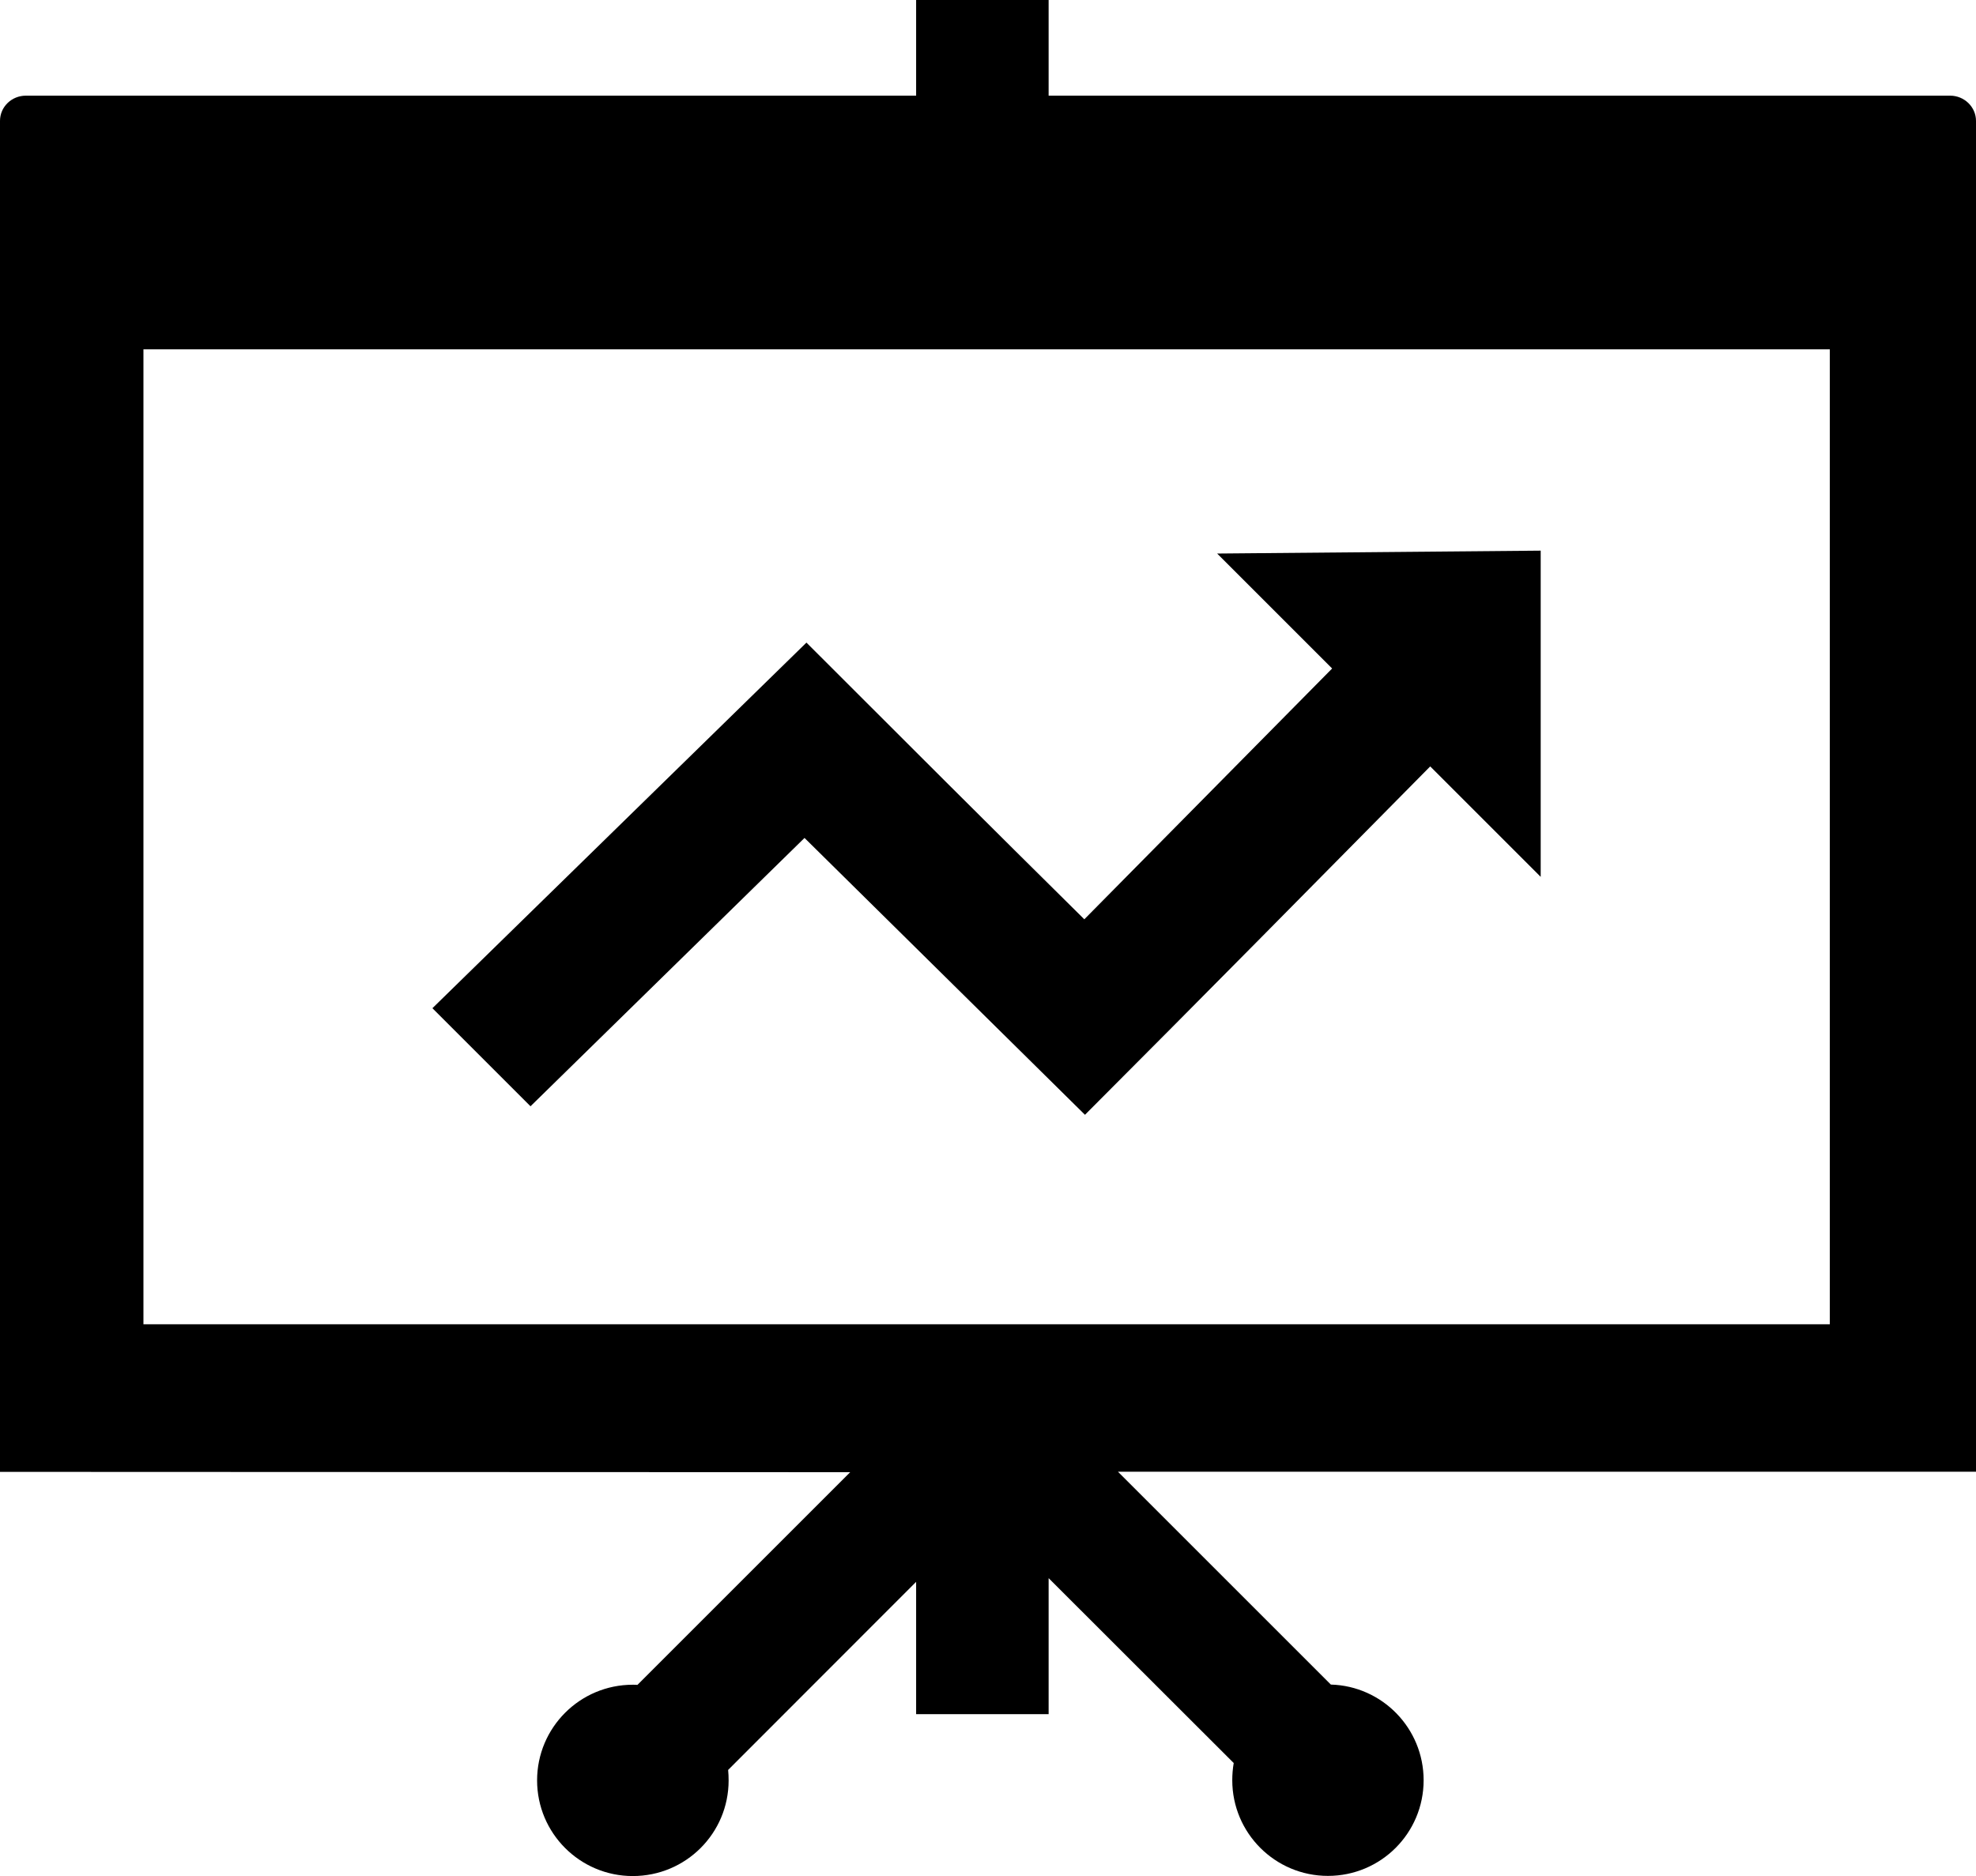
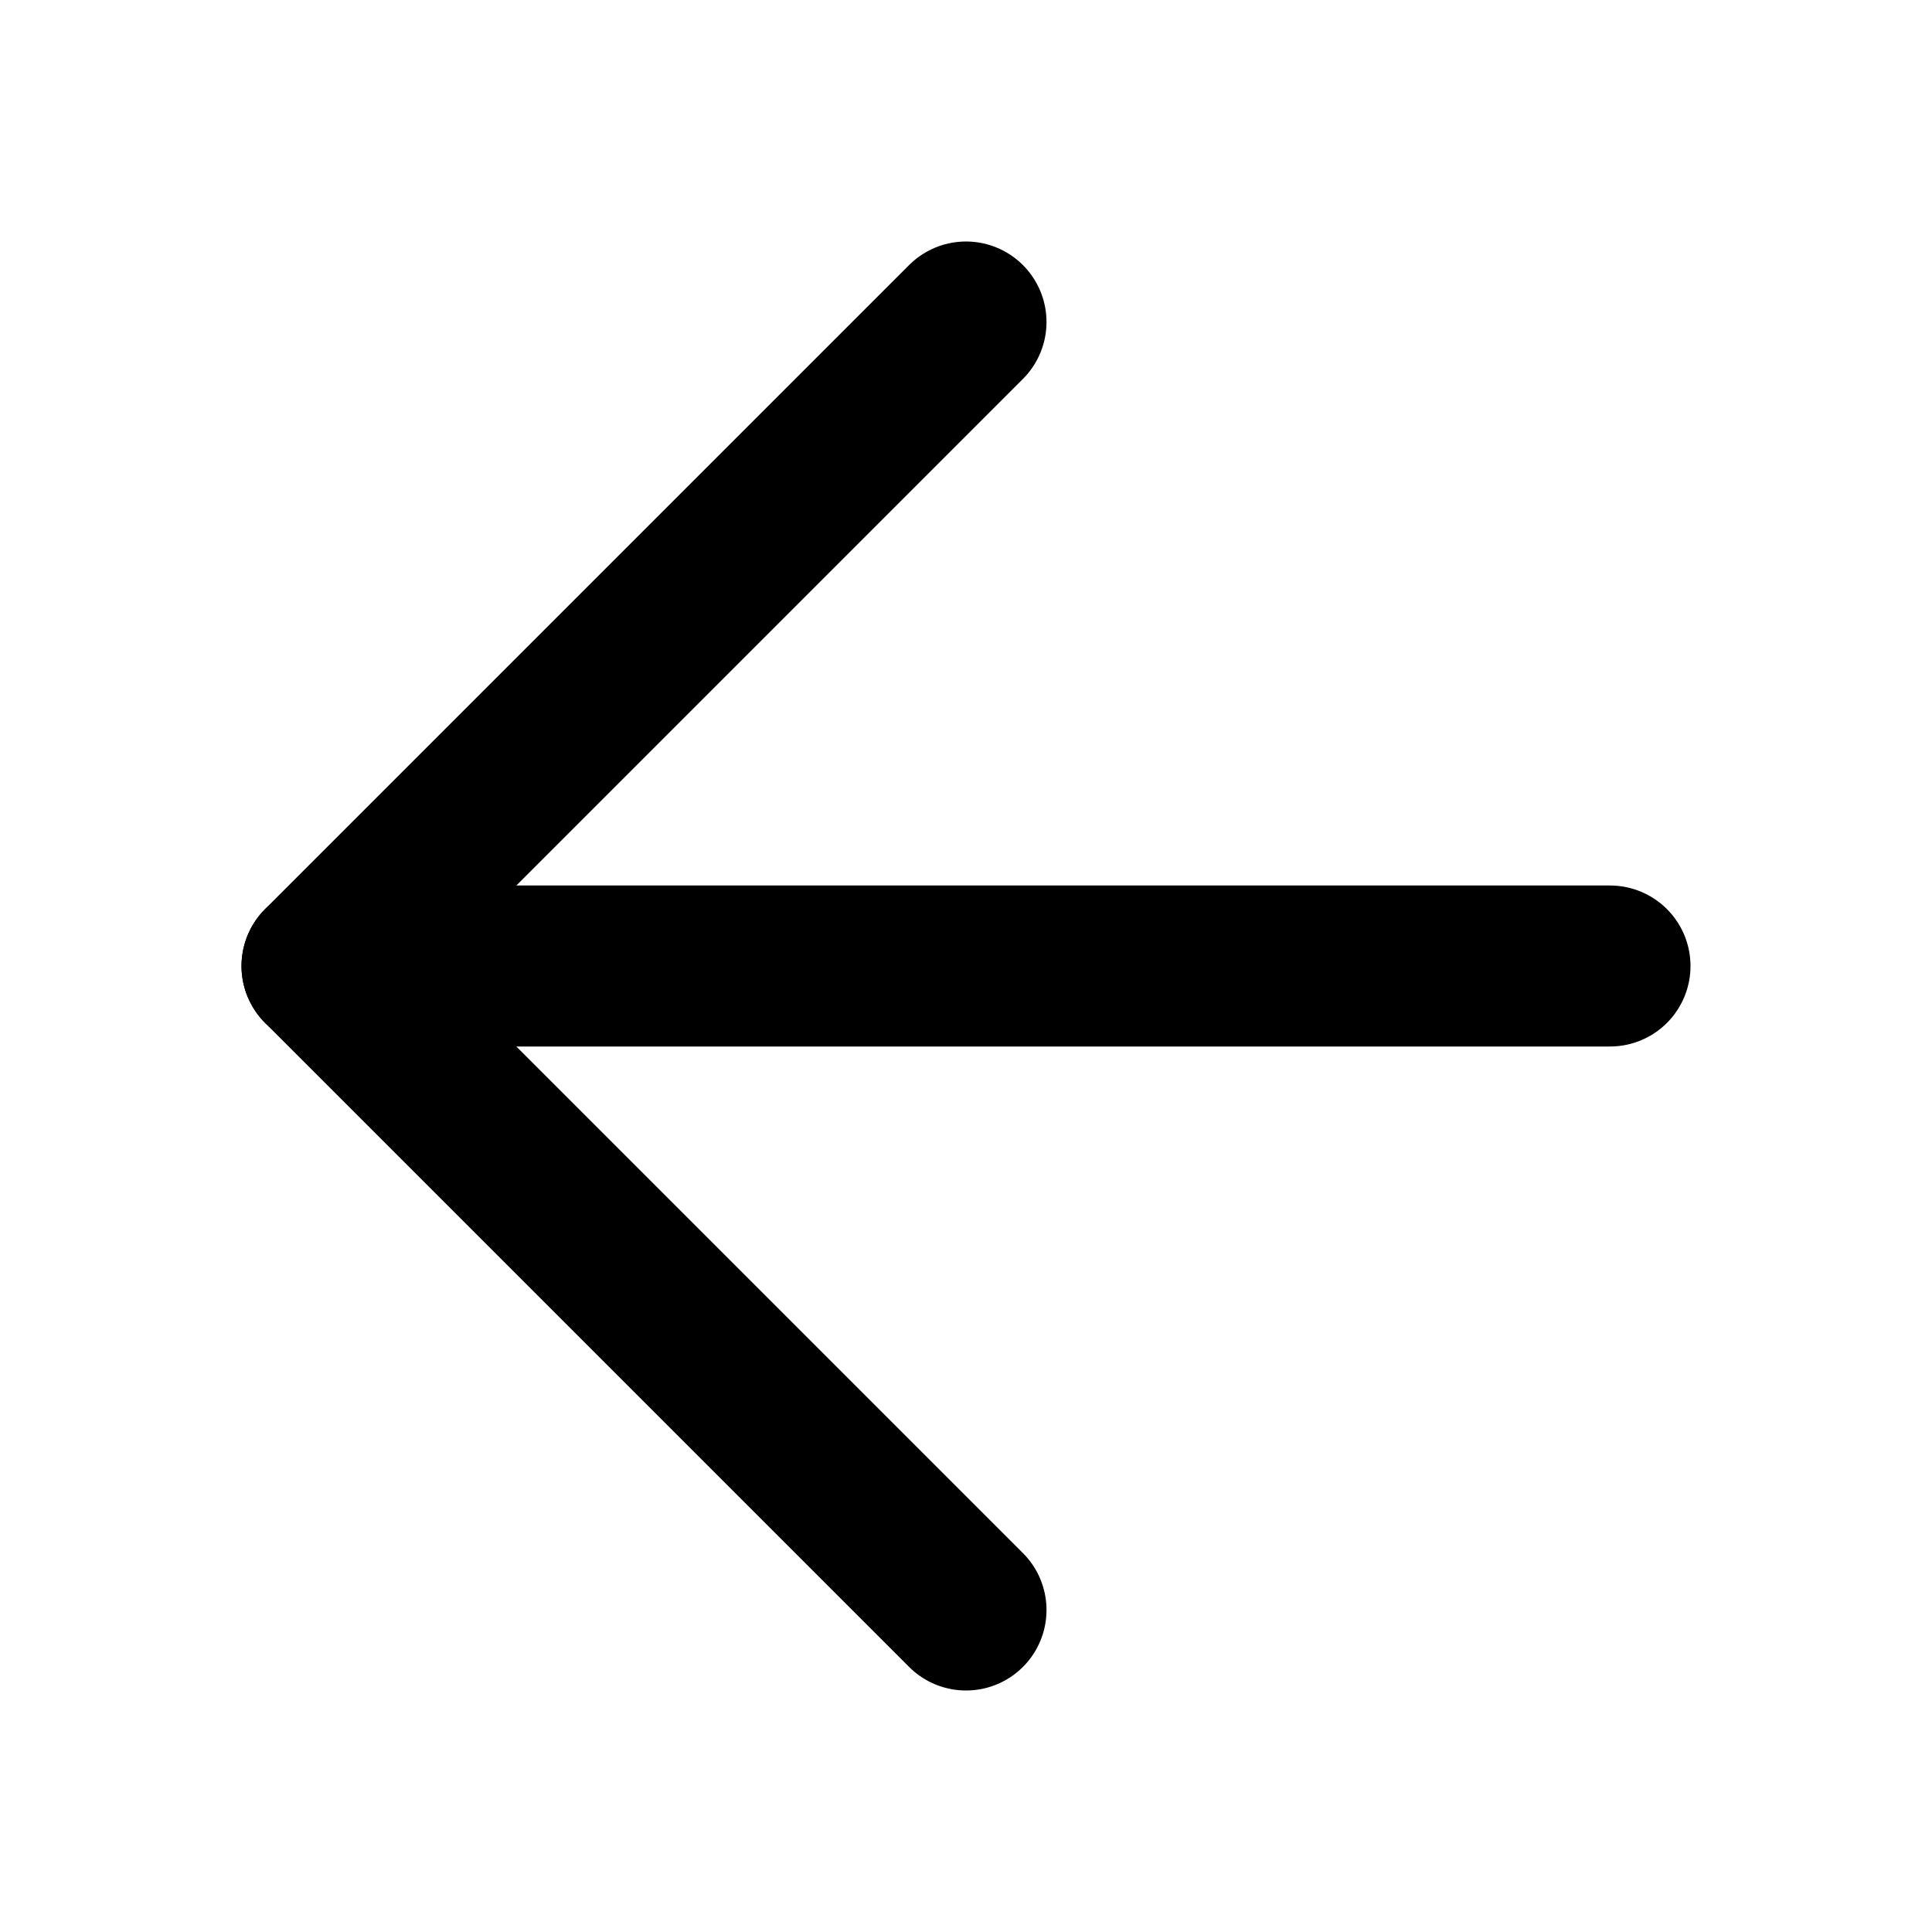
- <svg xmlns="http://www.w3.org/2000/svg" version="1.1" id="Layer_1" x="0px" y="0px" viewBox="0 0 122.88 116.68" style="enable-background:new 0 0 122.88 116.68" xml:space="preserve">
-   <g>
-     <path d="M69.53,91.55l13.23,13.23c3.2,0.09,5.77,2.72,5.77,5.95c0,3.29-2.66,5.95-5.95,5.95c-3.29,0-5.95-2.67-5.95-5.95 c0-0.36,0.03-0.72,0.09-1.07L65.21,98.16v8.46l-8.24,0v-8.23l-11.69,11.7c0.02,0.21,0.03,0.43,0.03,0.65c0,0,0,0,0,0 c0,3.29-2.66,5.95-5.96,5.95c-3.29,0-5.95-2.67-5.95-5.95c0-3.29,2.67-5.95,5.95-5.95c0.1,0,0.2,0,0.29,0.01l13.23-13.23L0,91.55 V15.71c0-0.05,0-0.09,0-0.14V7.52c0-0.87,0.72-1.57,1.61-1.57h55.36V0h8.24v5.95h56.06c0.89,0,1.61,0.71,1.61,1.57v8.05 c0,0.03,0,0.05,0,0.08v75.89H69.53L69.53,91.55z M26.89,62.71l23.26-22.74c5.76,5.76,11.46,11.46,17.28,17.21l15.41-15.6 l-7.15-7.15l20.12-0.18v20.29l-6.87-6.87c-7.16,7.25-14.29,14.48-21.47,21.67L50.03,52.12L32.99,68.81L26.89,62.71L26.89,62.71 L26.89,62.71z M113.79,21.73H8.92v60.64h104.87V21.73L113.79,21.73z" />
-   </g>
+ <svg xmlns="http://www.w3.org/2000/svg" width="24" height="24" viewBox="0 0 24 24" fill="none" stroke="currentColor" stroke-width="2" stroke-linecap="round" stroke-linejoin="round">
+   <path d="M20 12H4" />
+   <path d="M12 20L4 12L12 4" />
</svg>
